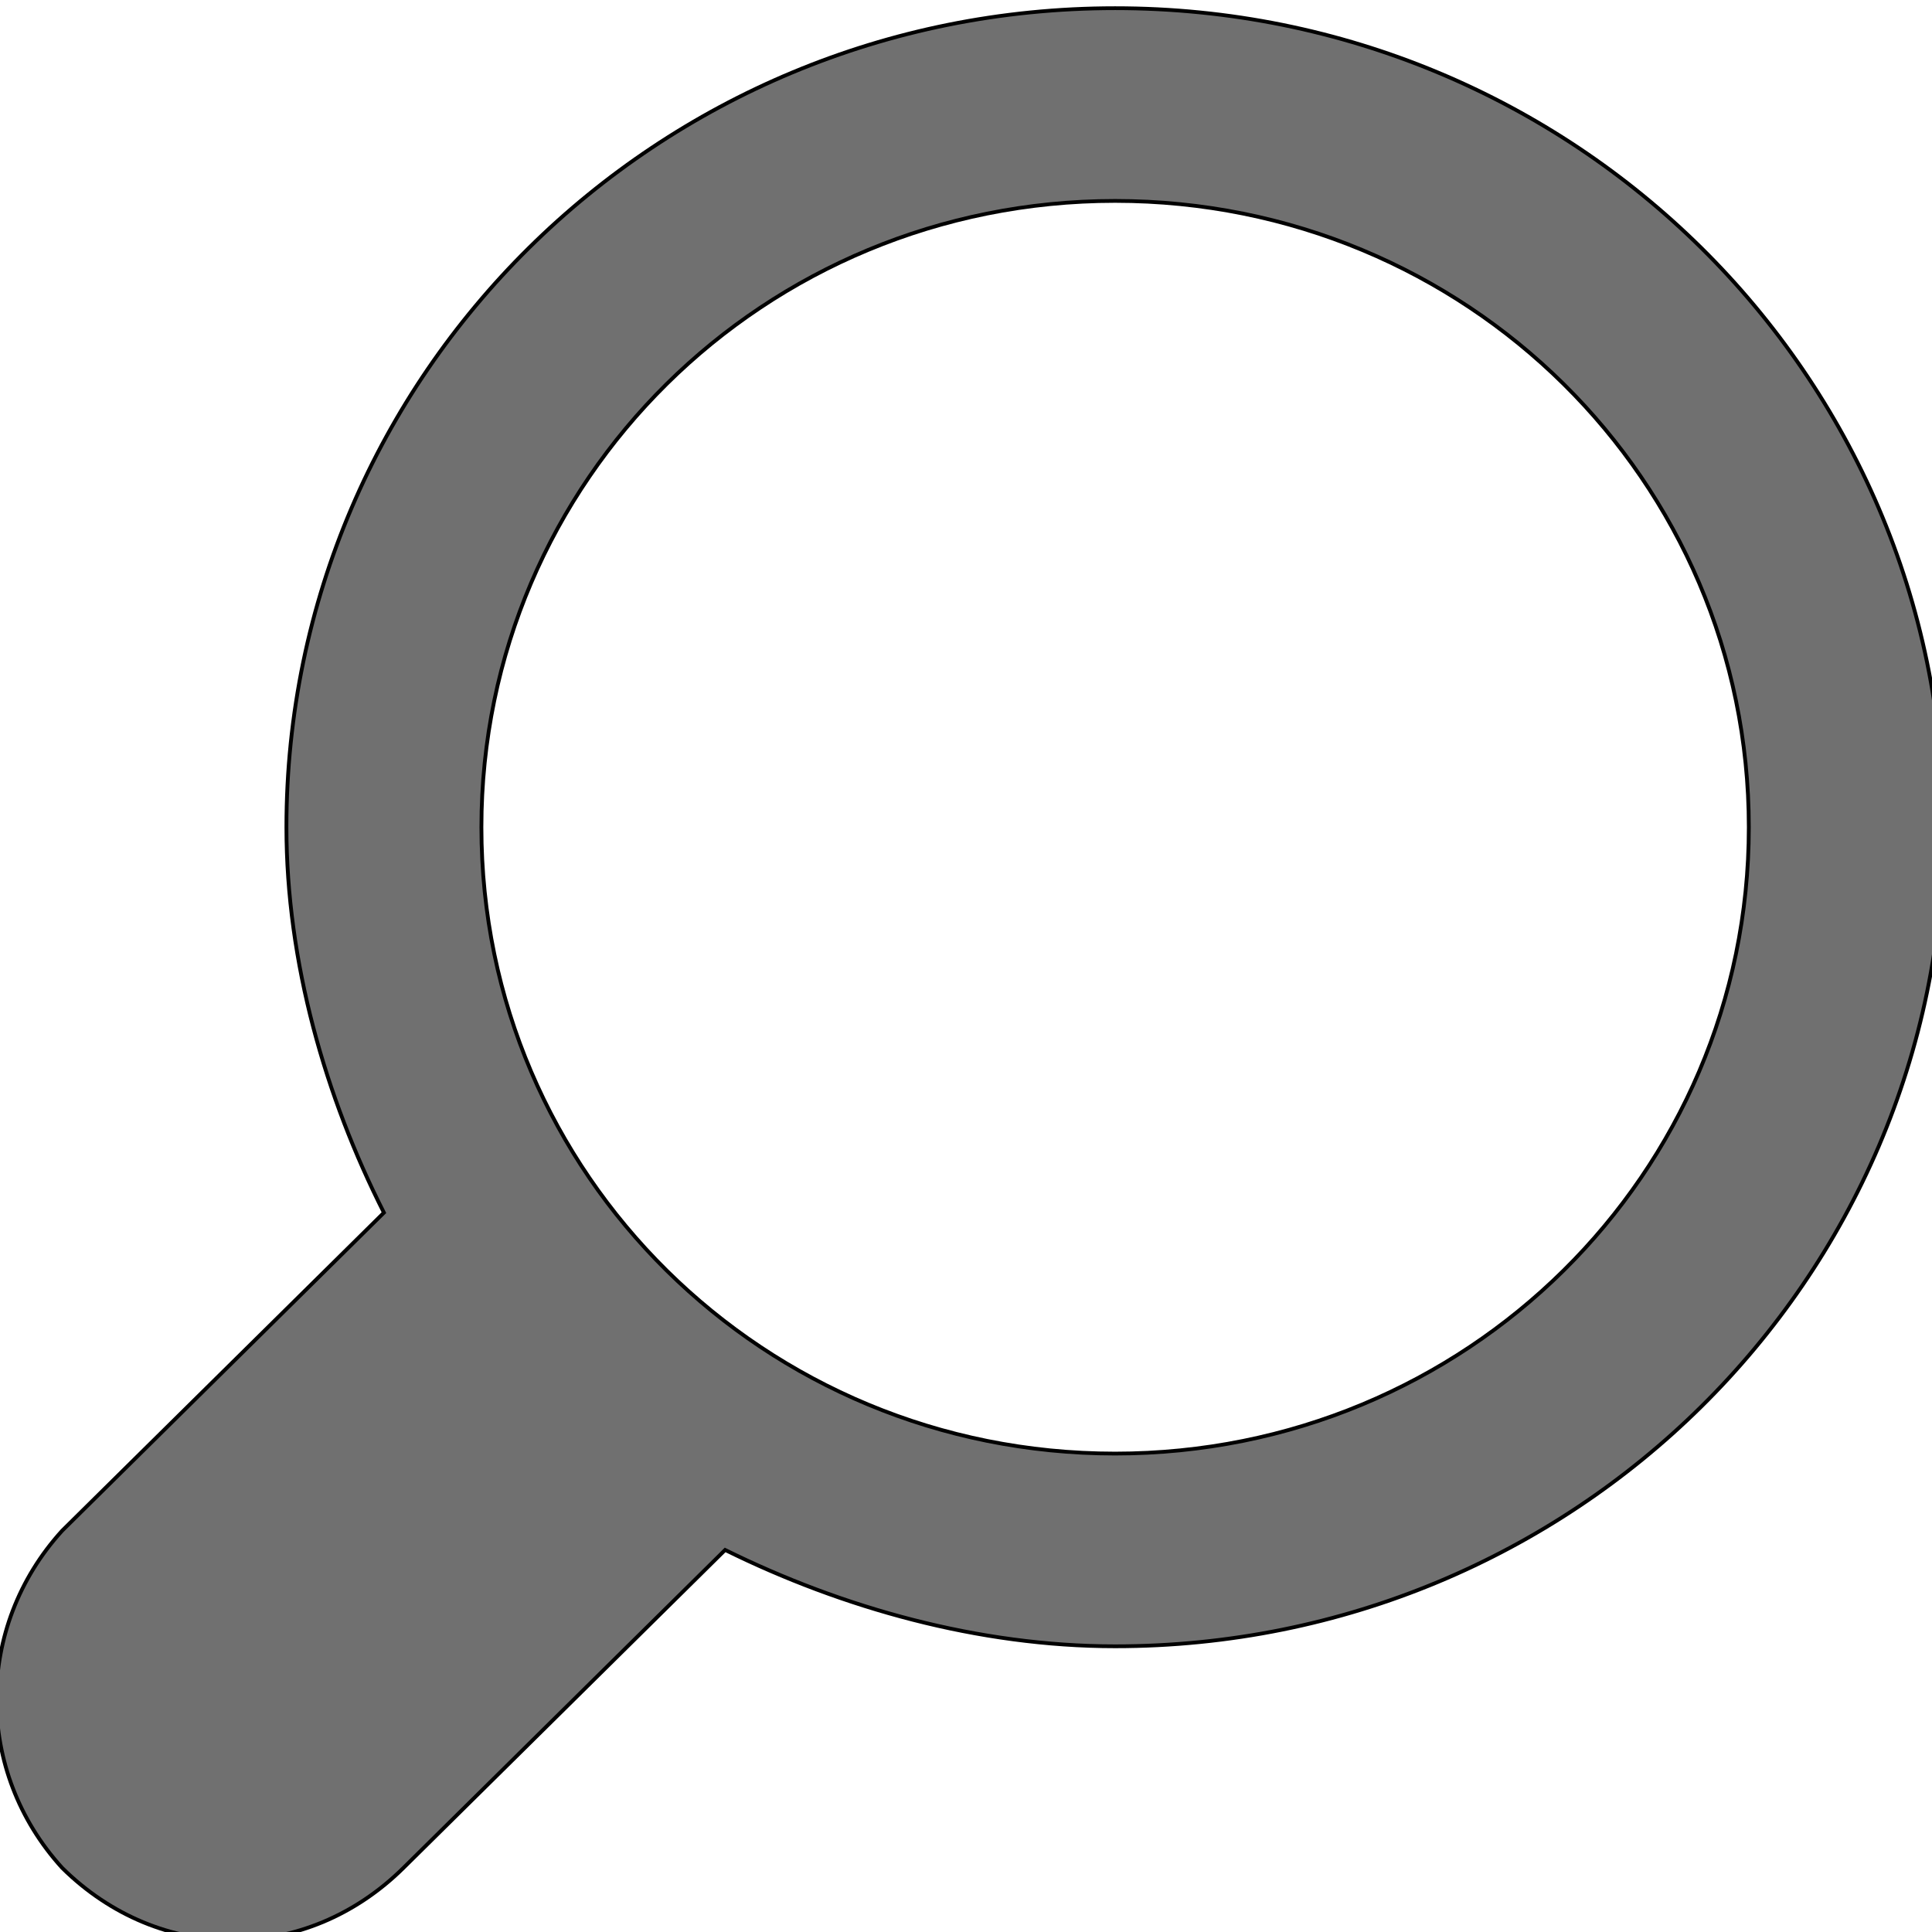
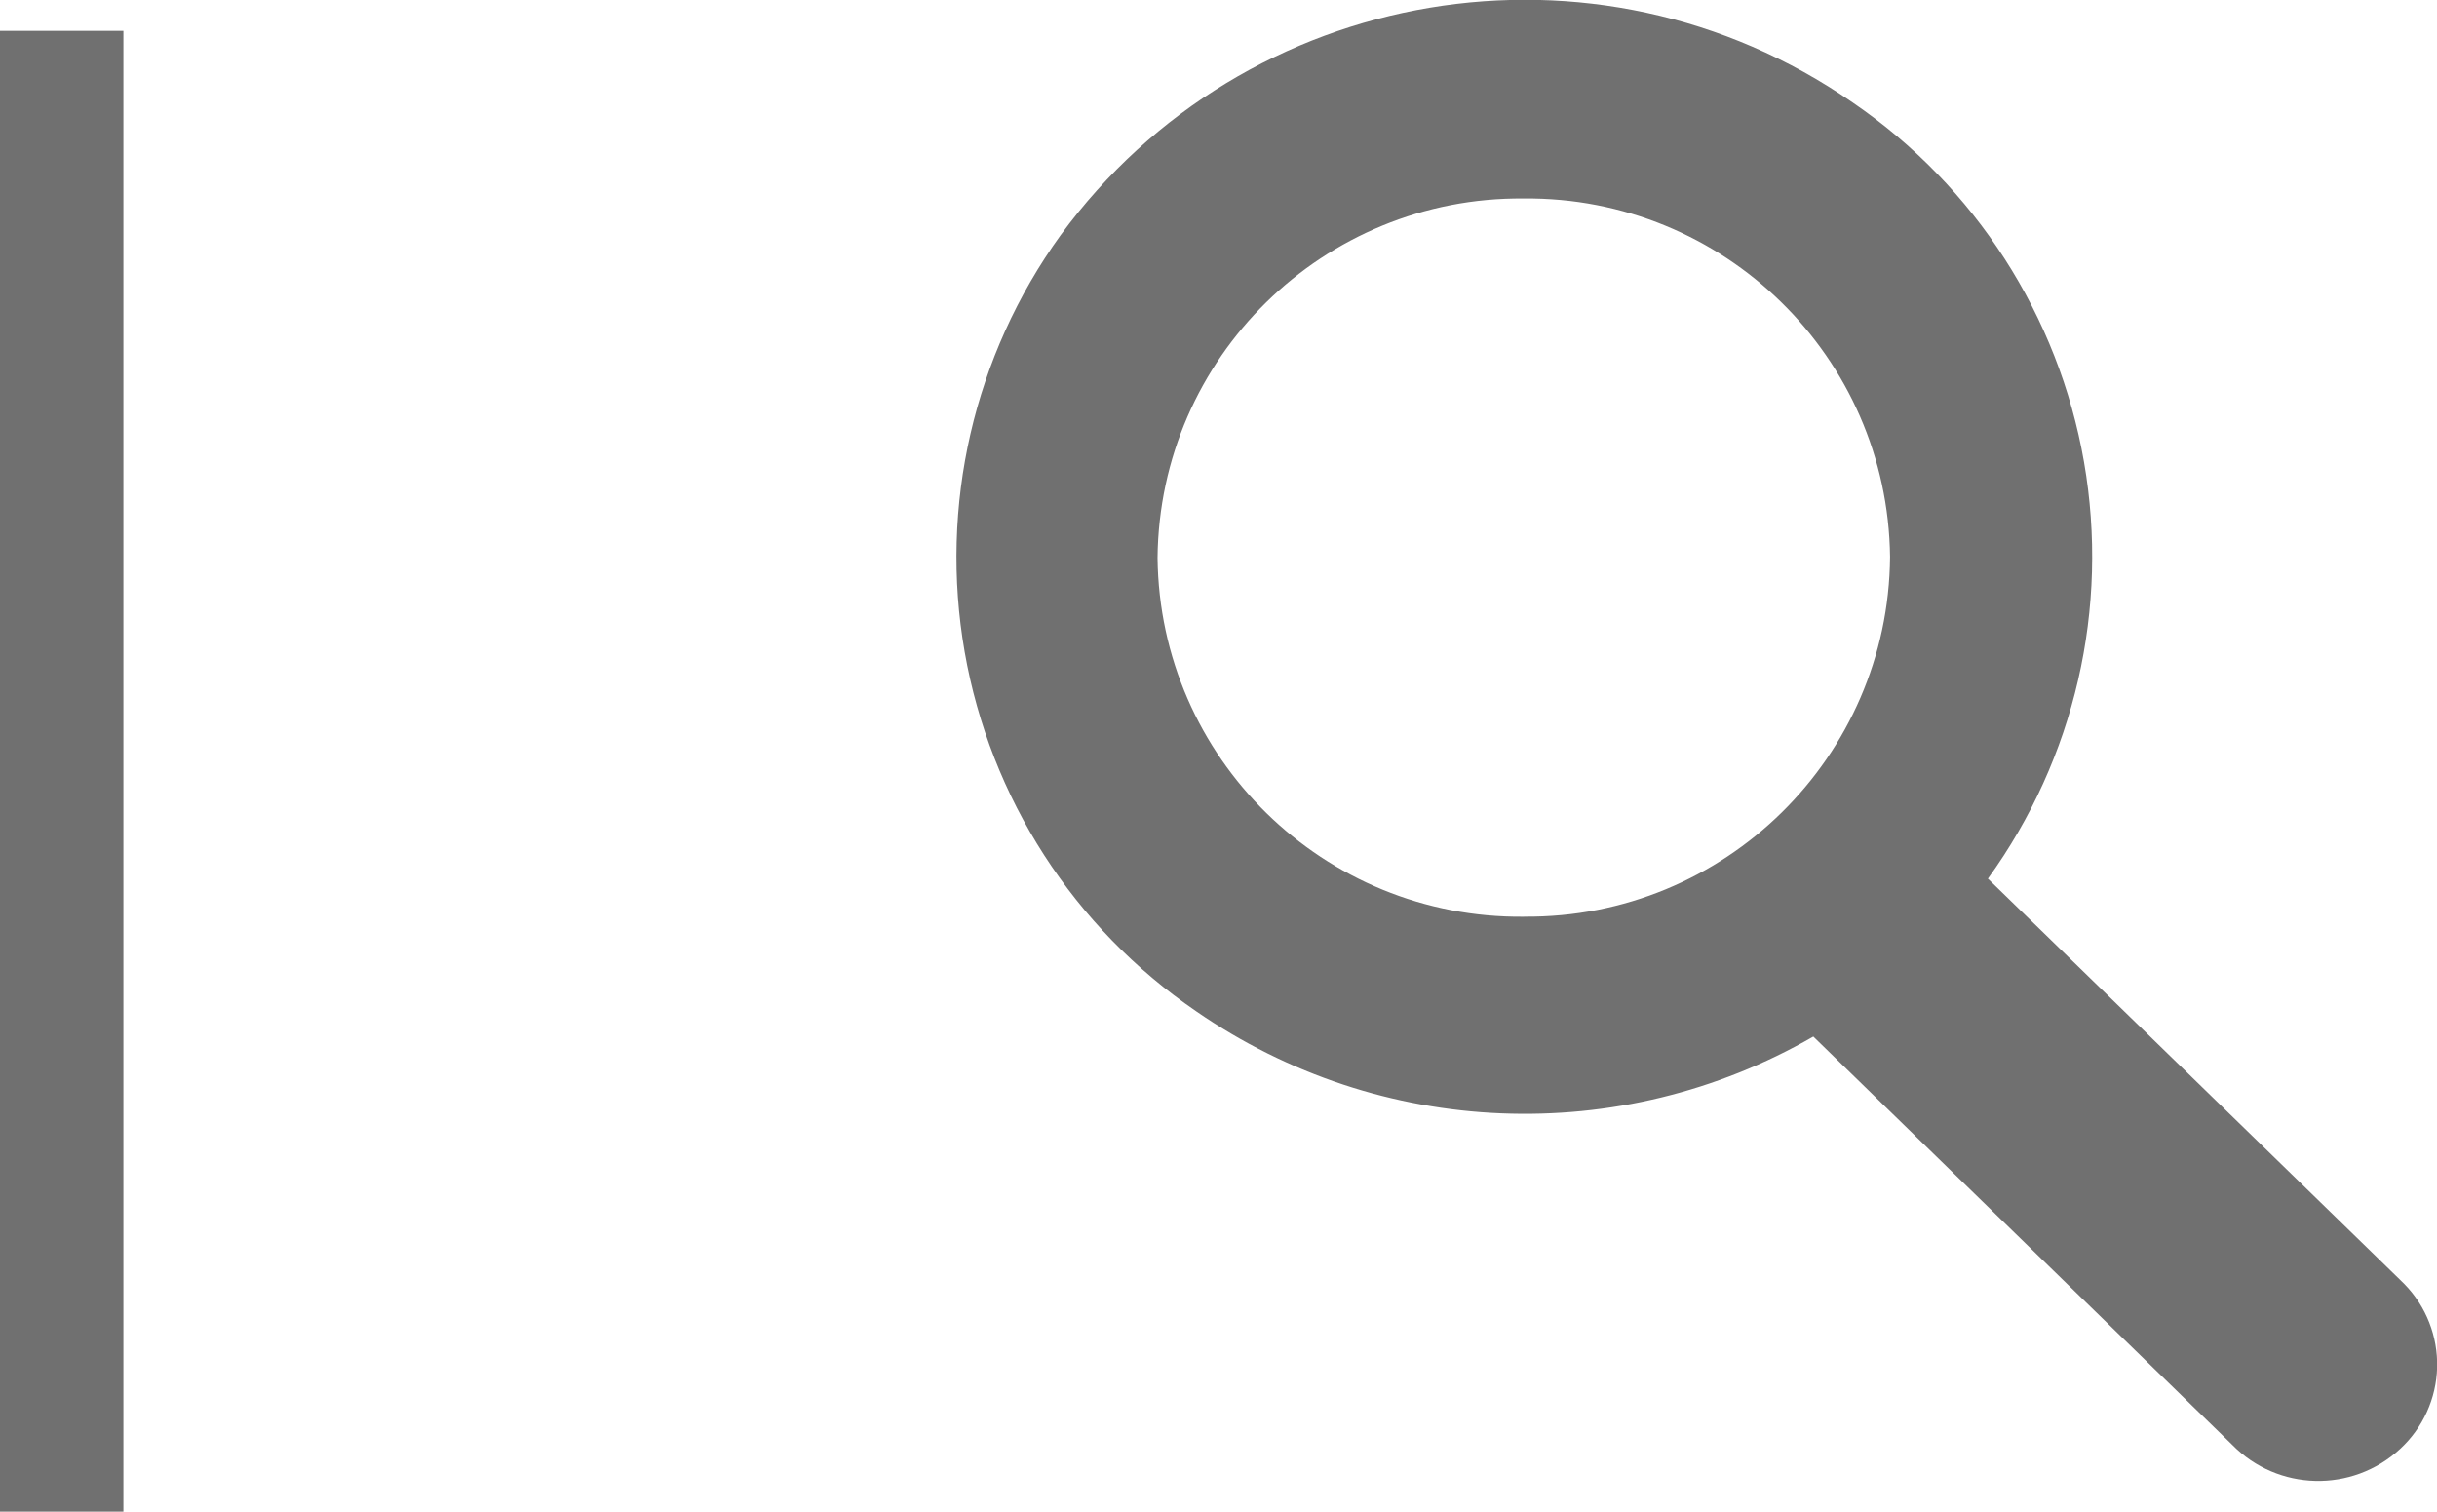
- <svg xmlns="http://www.w3.org/2000/svg" version="1.1" id="Capa_1" x="0px" y="0px" viewBox="0 0 513.28 513.28" style="enable-background:new 0 0 513.28 513.28;" xml:space="preserve">
-   <defs id="defs41" />
-   <g id="g6">
-     <g id="g4" transform="matrix(-1.011763,0,0,1,517.3862,2.174918)" style="stroke:#000000;fill:#707070;fill-opacity:1">
-       <path d="M 495.04,404.48 410.56,320 c 15.36,-30.72 25.6,-66.56 25.6,-102.4 C 436.16,97.28 338.88,0 218.56,0 98.24,0 0.96,97.28 0.96,217.6 c 0,120.32 97.28,217.6 217.6,217.6 35.84,0 71.68,-10.24 102.4,-25.6 l 84.48,84.48 c 25.6,25.6 64,25.6 89.6,0 23.04,-25.6 23.04,-64 0,-89.6 z M 218.56,384 c -92.16,0 -166.4,-74.24 -166.4,-166.4 0,-92.16 74.24,-166.4 166.4,-166.4 92.16,0 166.4,74.24 166.4,166.4 0,92.16 -74.24,166.4 -166.4,166.4 z" id="path2" style="stroke:#000000;fill:#707070;fill-opacity:1" />
+ <svg xmlns="http://www.w3.org/2000/svg" width="39.5" height="24.5" viewBox="0 0 39.5 24.5">
+   <g id="Component_1_1" data-name="Component 1 – 1" transform="translate(1)">
+     <g id="surface1" transform="translate(14.391 0)">
+       <path id="Path_1" data-name="Path 1" d="M16.83,14.241A8.913,8.913,0,0,0,14.636,1.66,9.324,9.324,0,0,0,1.8,3.811,8.912,8.912,0,0,0,4,16.392,9.36,9.36,0,0,0,14,16.8l6.788,6.615a1.954,1.954,0,0,0,2.724.068,1.863,1.863,0,0,0,.07-2.67c-.023-.024-.046-.046-.07-.069Zm-7.519.617A5.881,5.881,0,0,1,3.371,9.04,5.88,5.88,0,0,1,9.306,3.217a5.88,5.88,0,0,1,5.938,5.809,5.881,5.881,0,0,1-5.93,5.831Zm0,0" fill="#707070" />
    </g>
+     <line id="Line_1" data-name="Line 1" y2="24" transform="translate(0 0.5)" fill="none" stroke="#707070" stroke-width="2" />
  </g>
-   <g id="g8">
- </g>
-   <g id="g10">
- </g>
-   <g id="g12">
- </g>
-   <g id="g14">
- </g>
-   <g id="g16">
- </g>
-   <g id="g18">
- </g>
-   <g id="g20">
- </g>
-   <g id="g22">
- </g>
-   <g id="g24">
- </g>
-   <g id="g26">
- </g>
-   <g id="g28">
- </g>
-   <g id="g30">
- </g>
-   <g id="g32">
- </g>
-   <g id="g34">
- </g>
-   <g id="g36">
- </g>
</svg>
